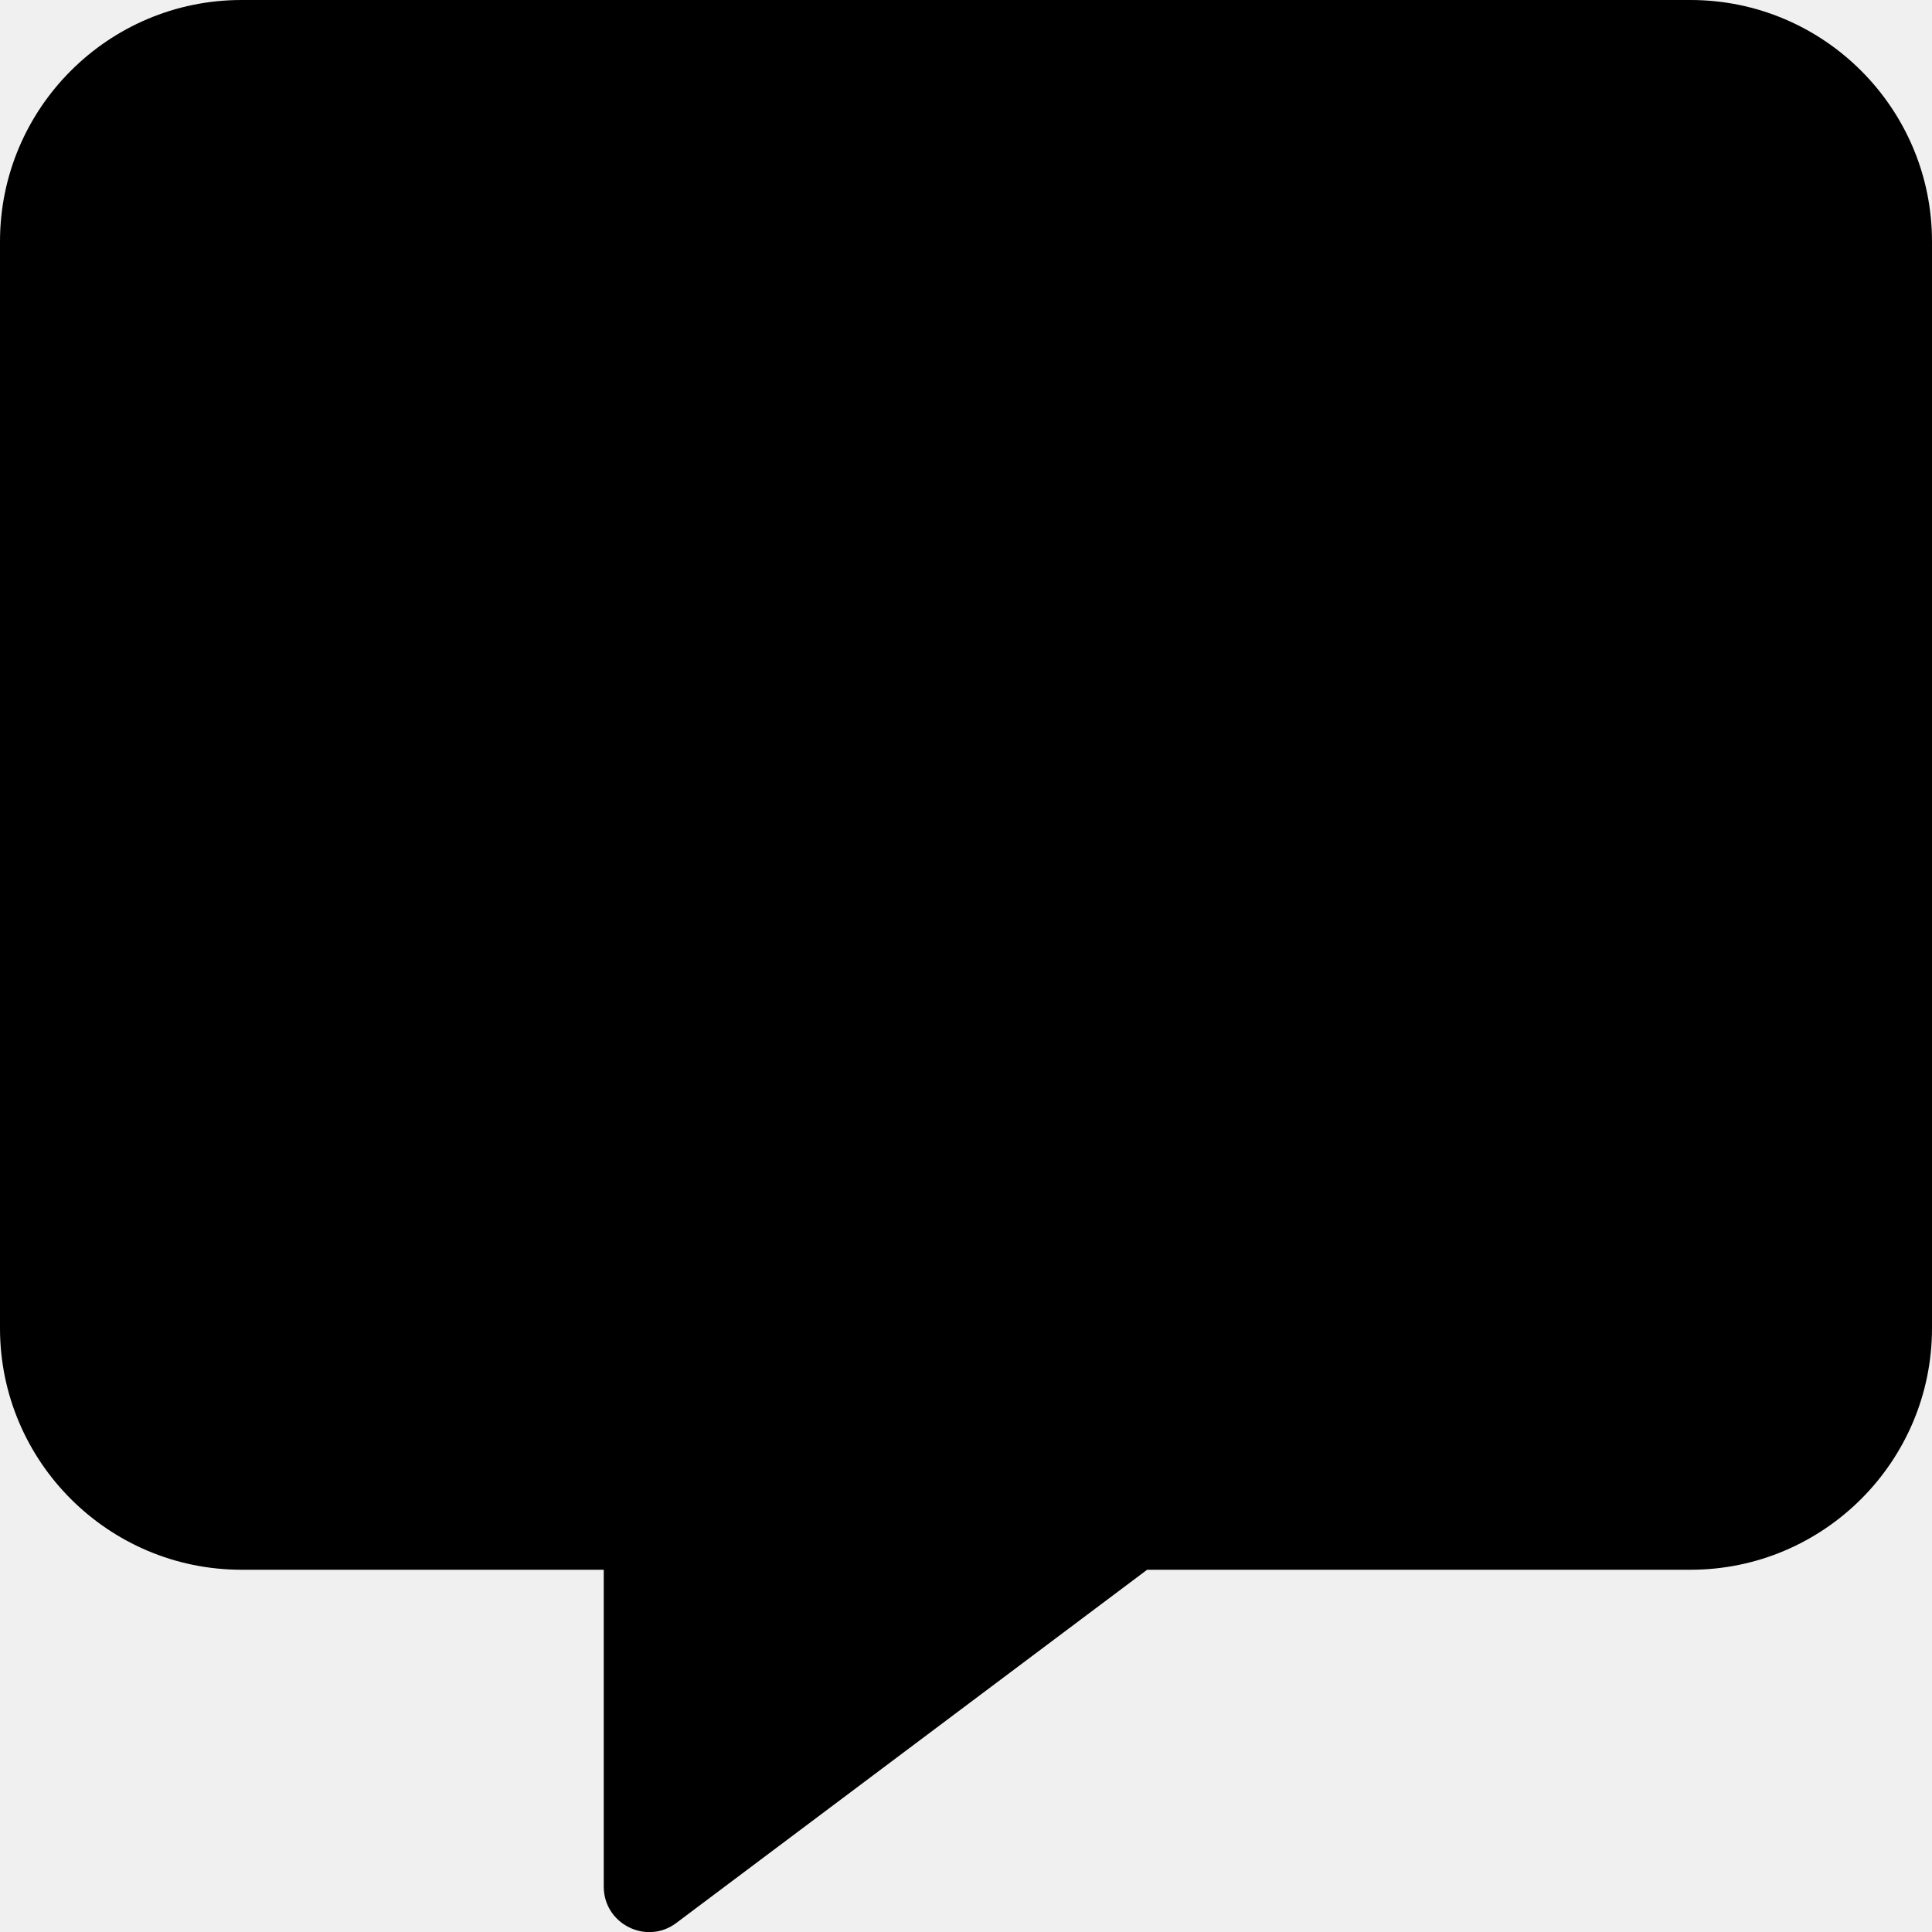
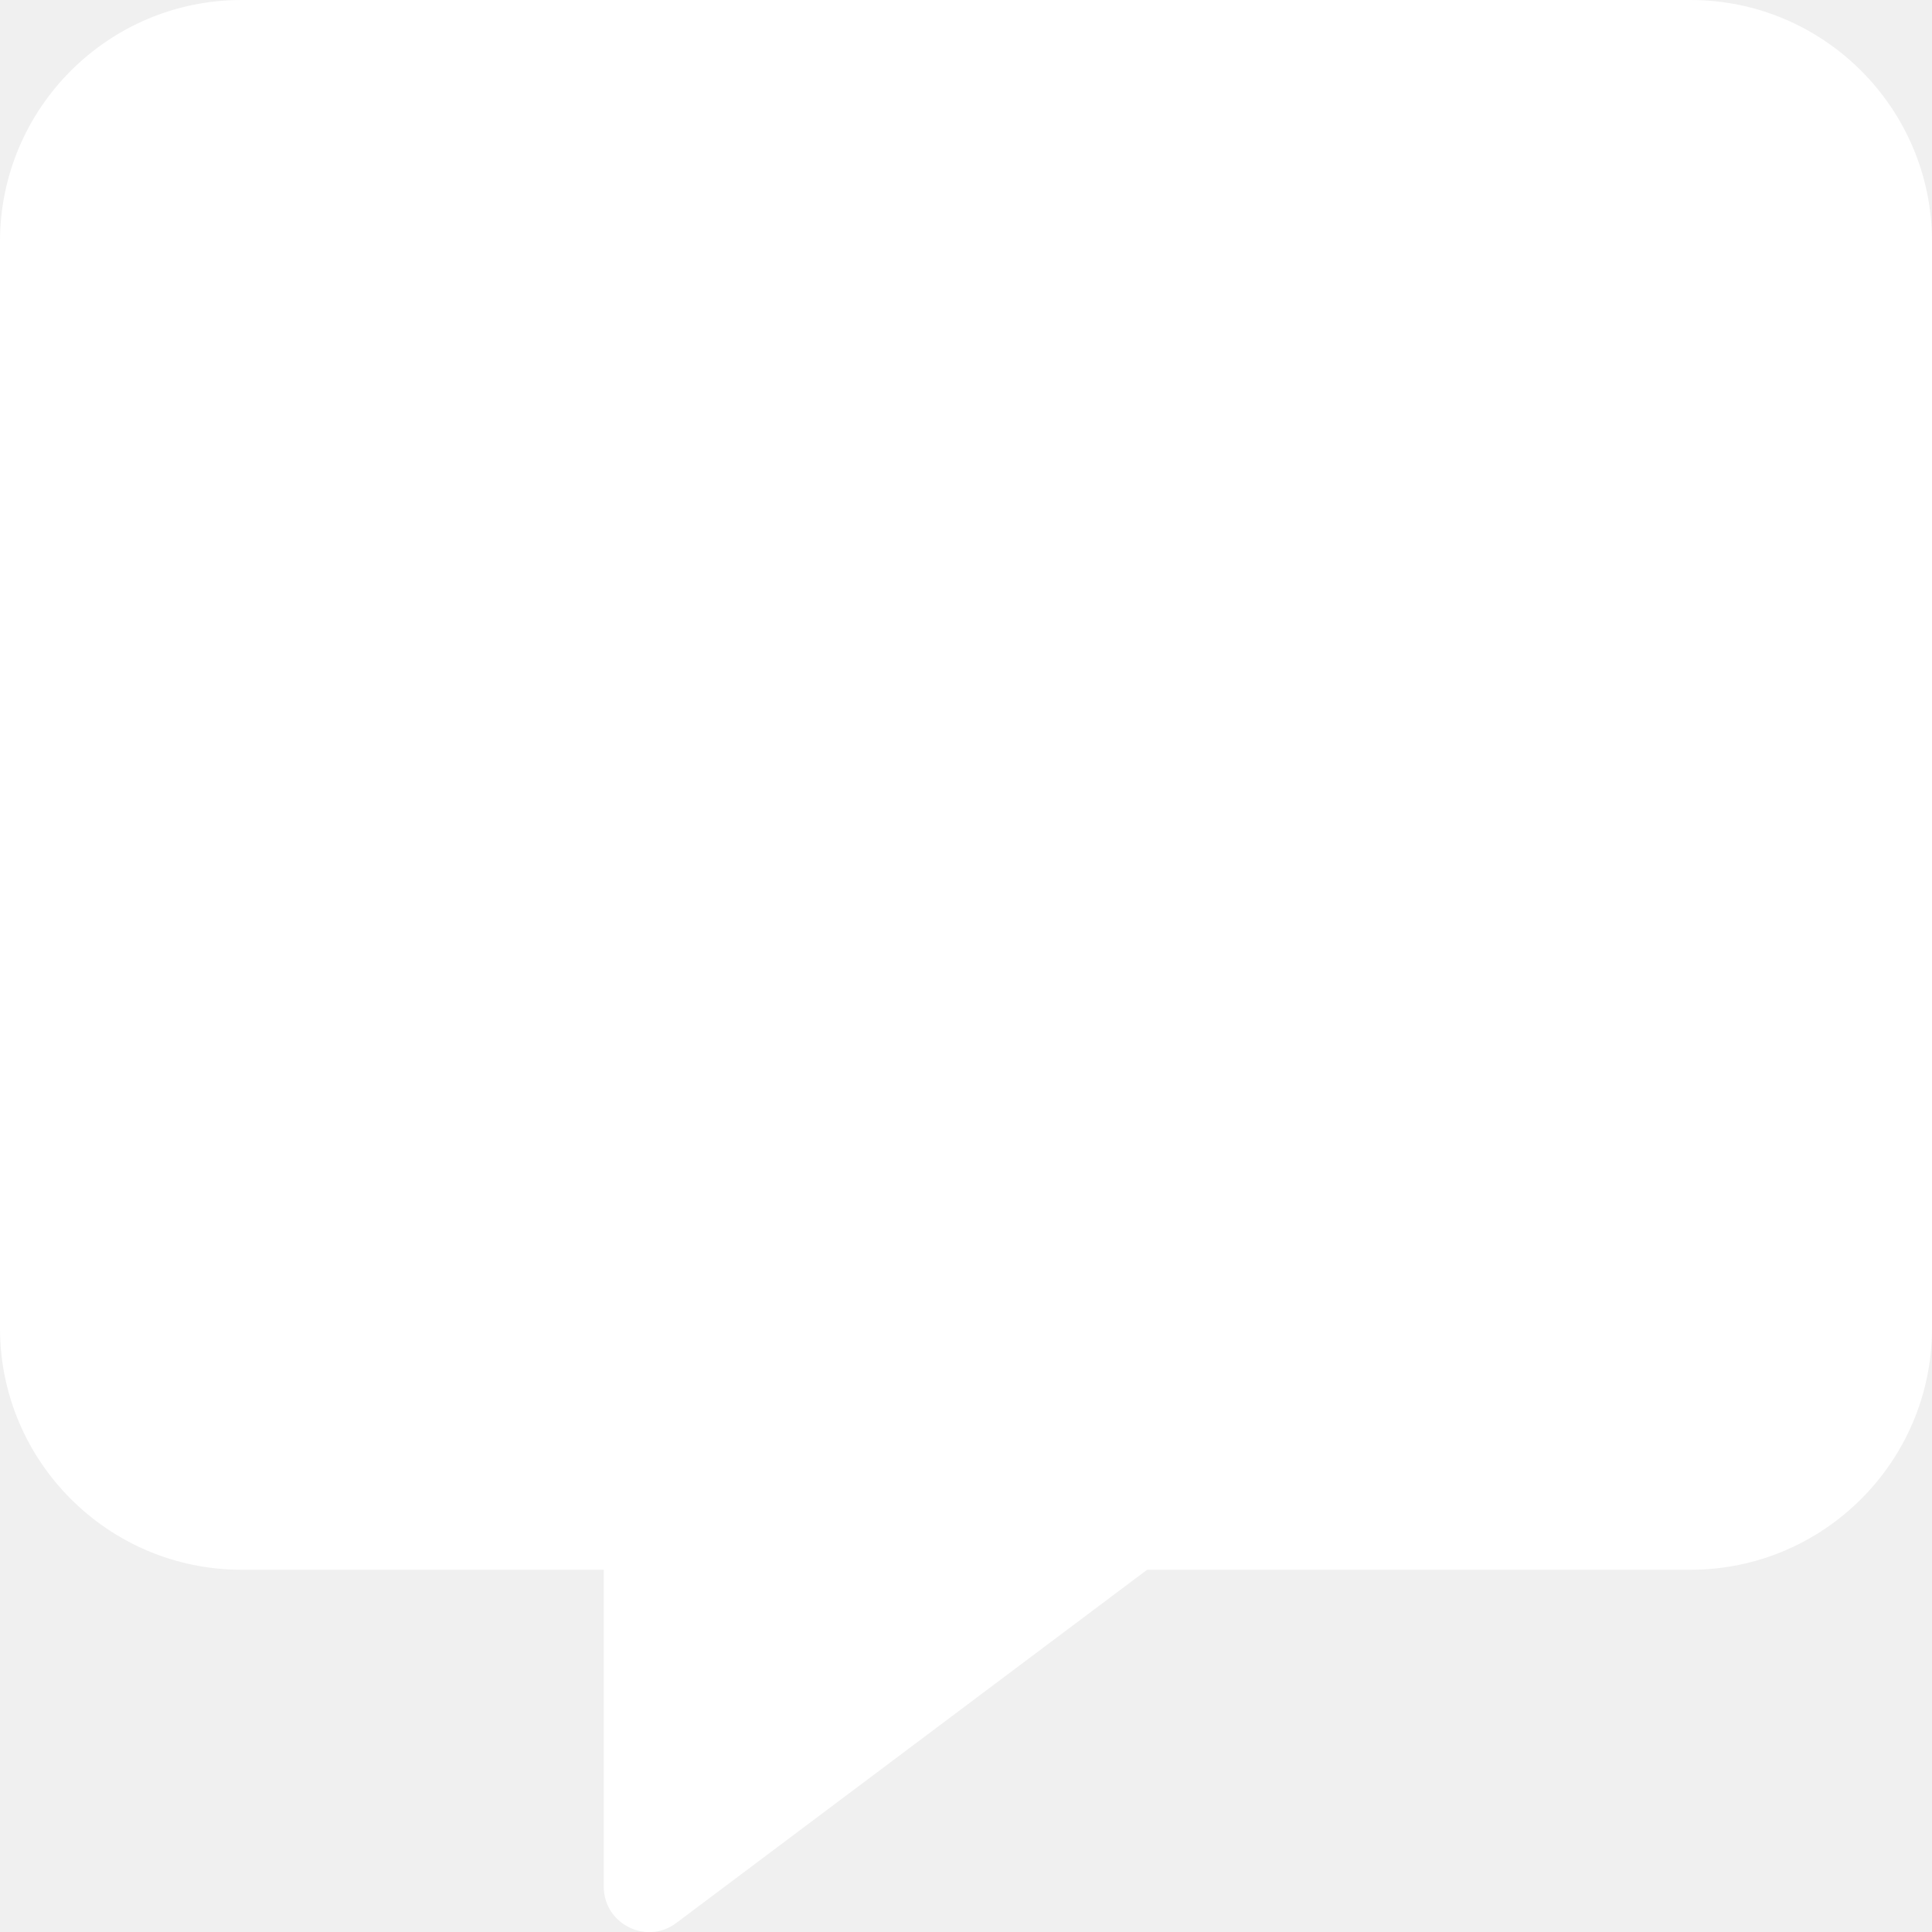
- <svg xmlns="http://www.w3.org/2000/svg" viewBox="0 0 512 512">
-   <path d="m448 0h-384c-35.3 0-64 28.7-64 64v288c0 35.3 28.7 64 64 64h96v84c0 9.8 11.2 15.5 19.1 9.7l124.9-93.7h144c35.3 0 64-28.7 64-64v-288c0-35.3-28.7-64-64-64z" />
+ <svg xmlns="http://www.w3.org/2000/svg" height="19" viewBox="0 0 512 512">
+   <path d="m448 0h-384c-35.3 0-64 28.7-64 64v288c0 35.3 28.7 64 64 64h96v84c0 9.8 11.2 15.5 19.1 9.7l124.9-93.7h144c35.3 0 64-28.7 64-64v-288c0-35.3-28.7-64-64-64z" fill="#fff" />
</svg>
